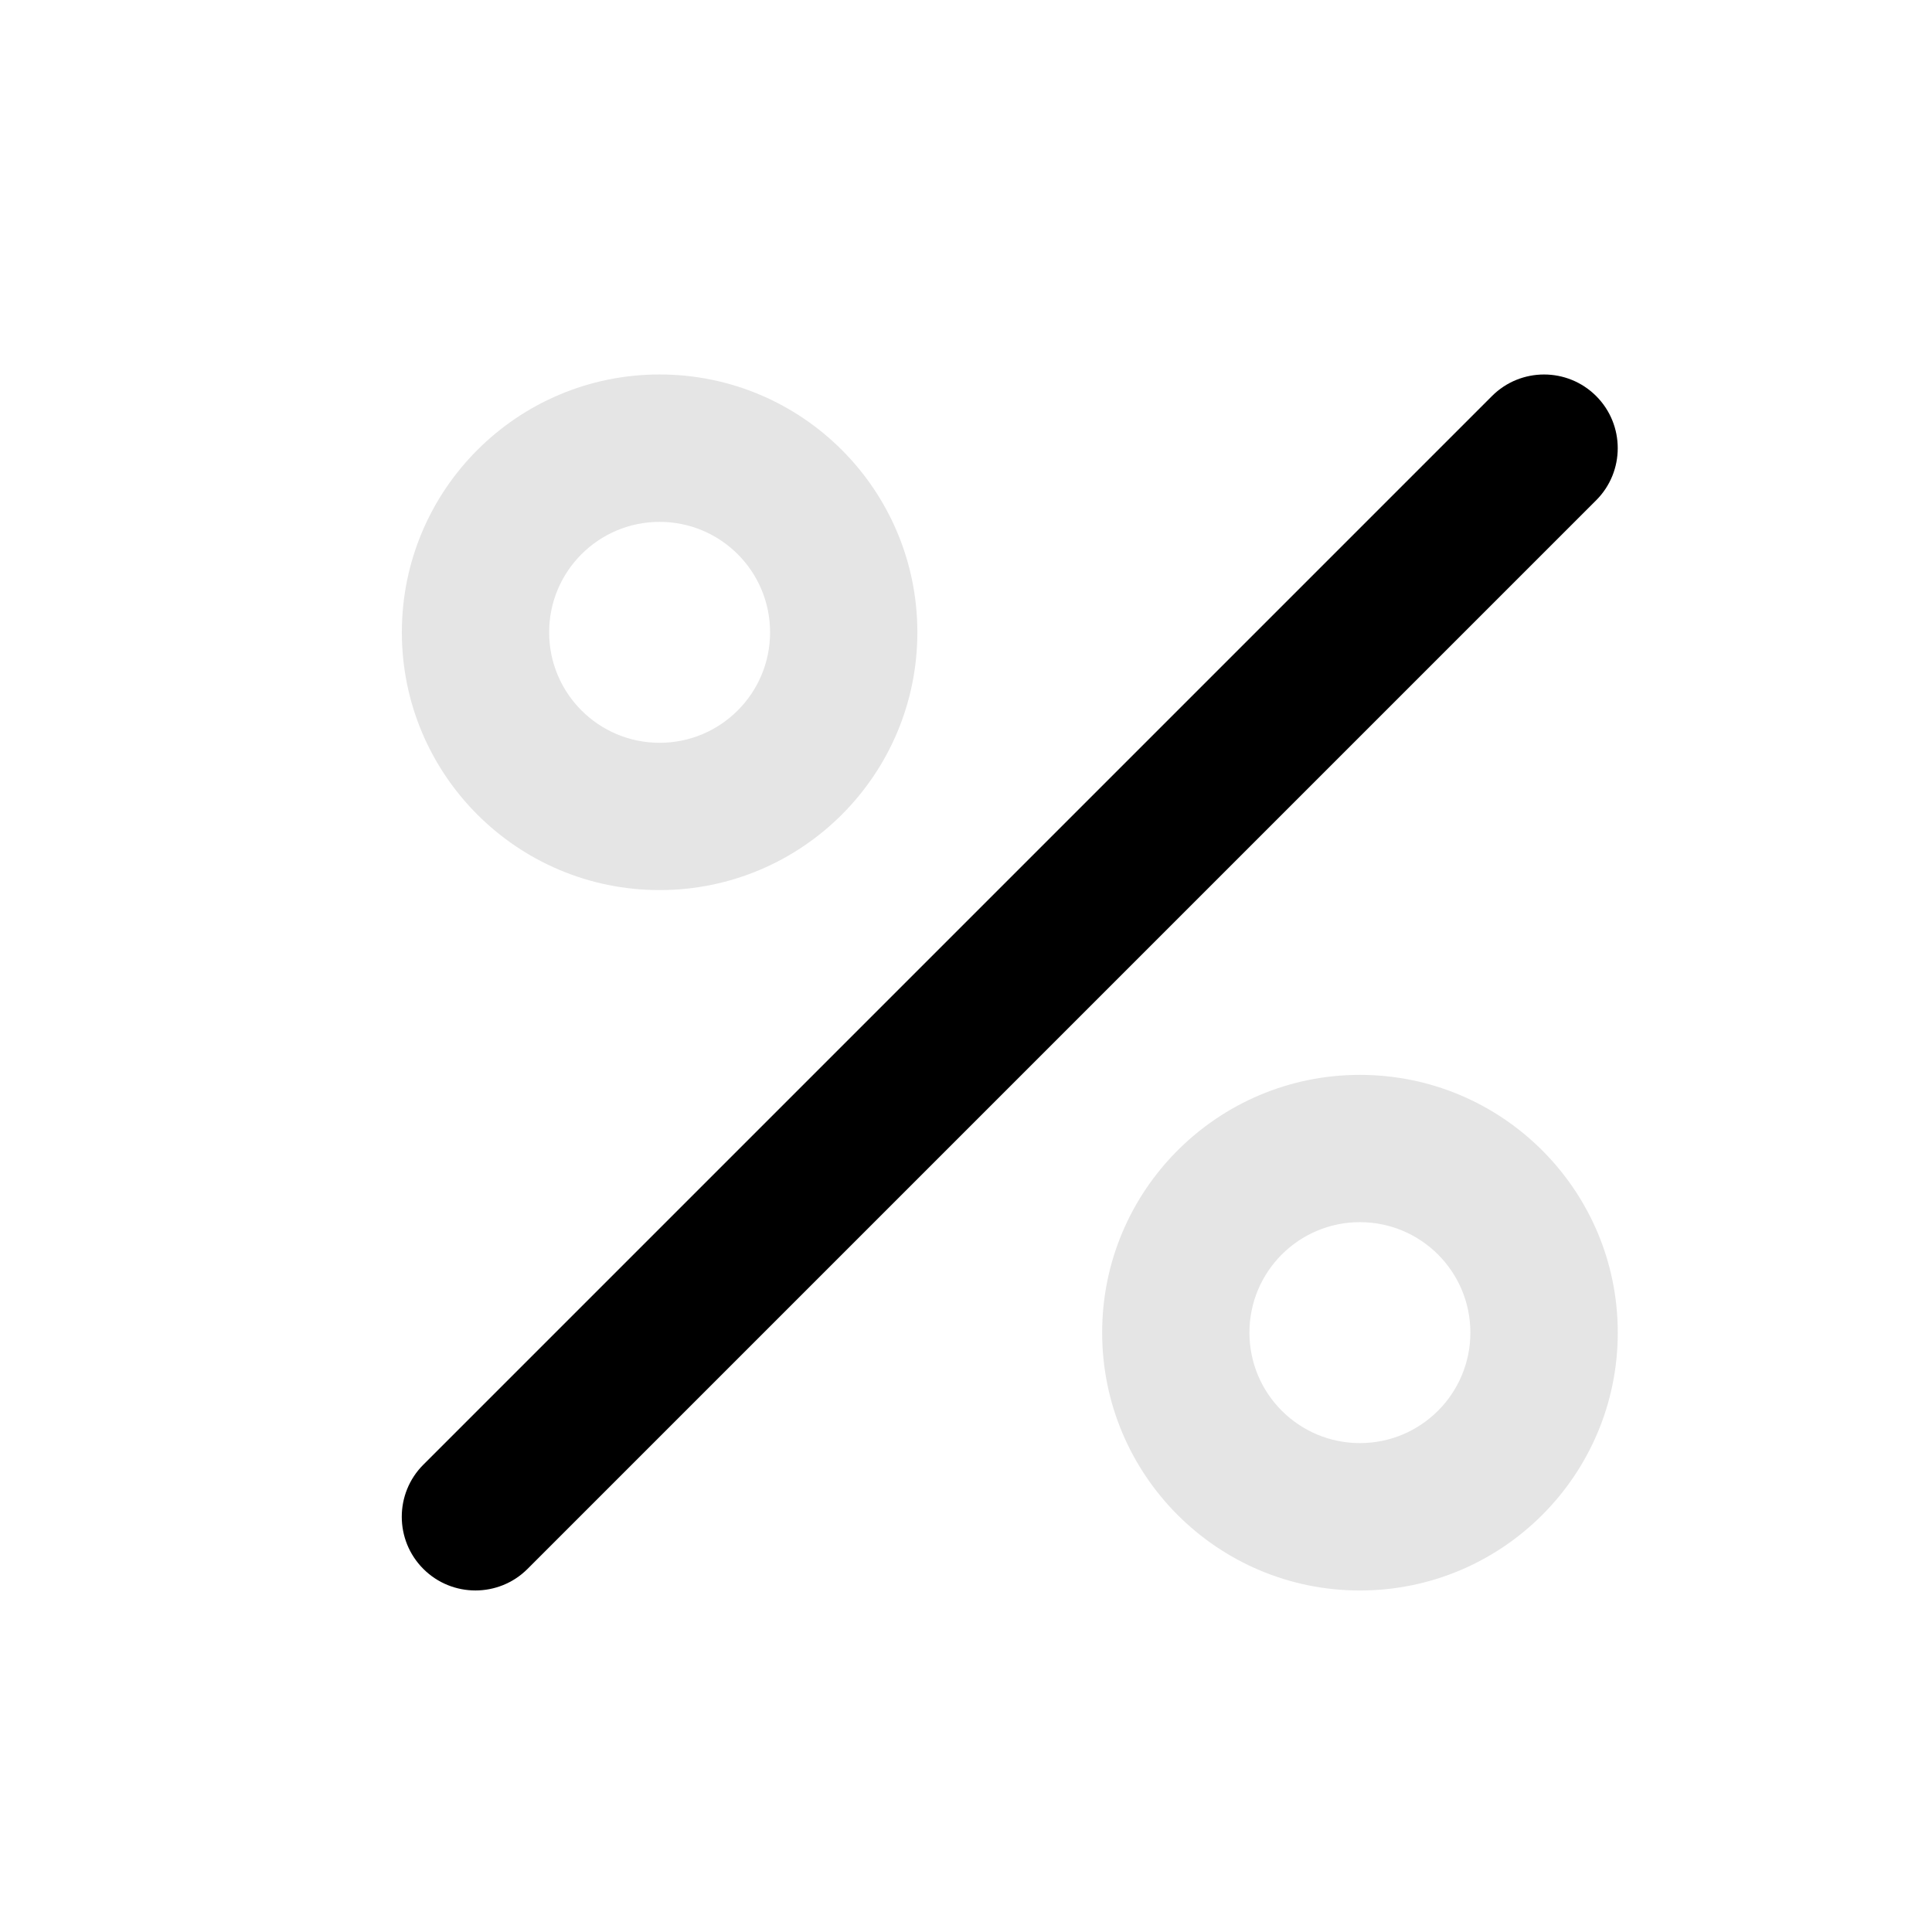
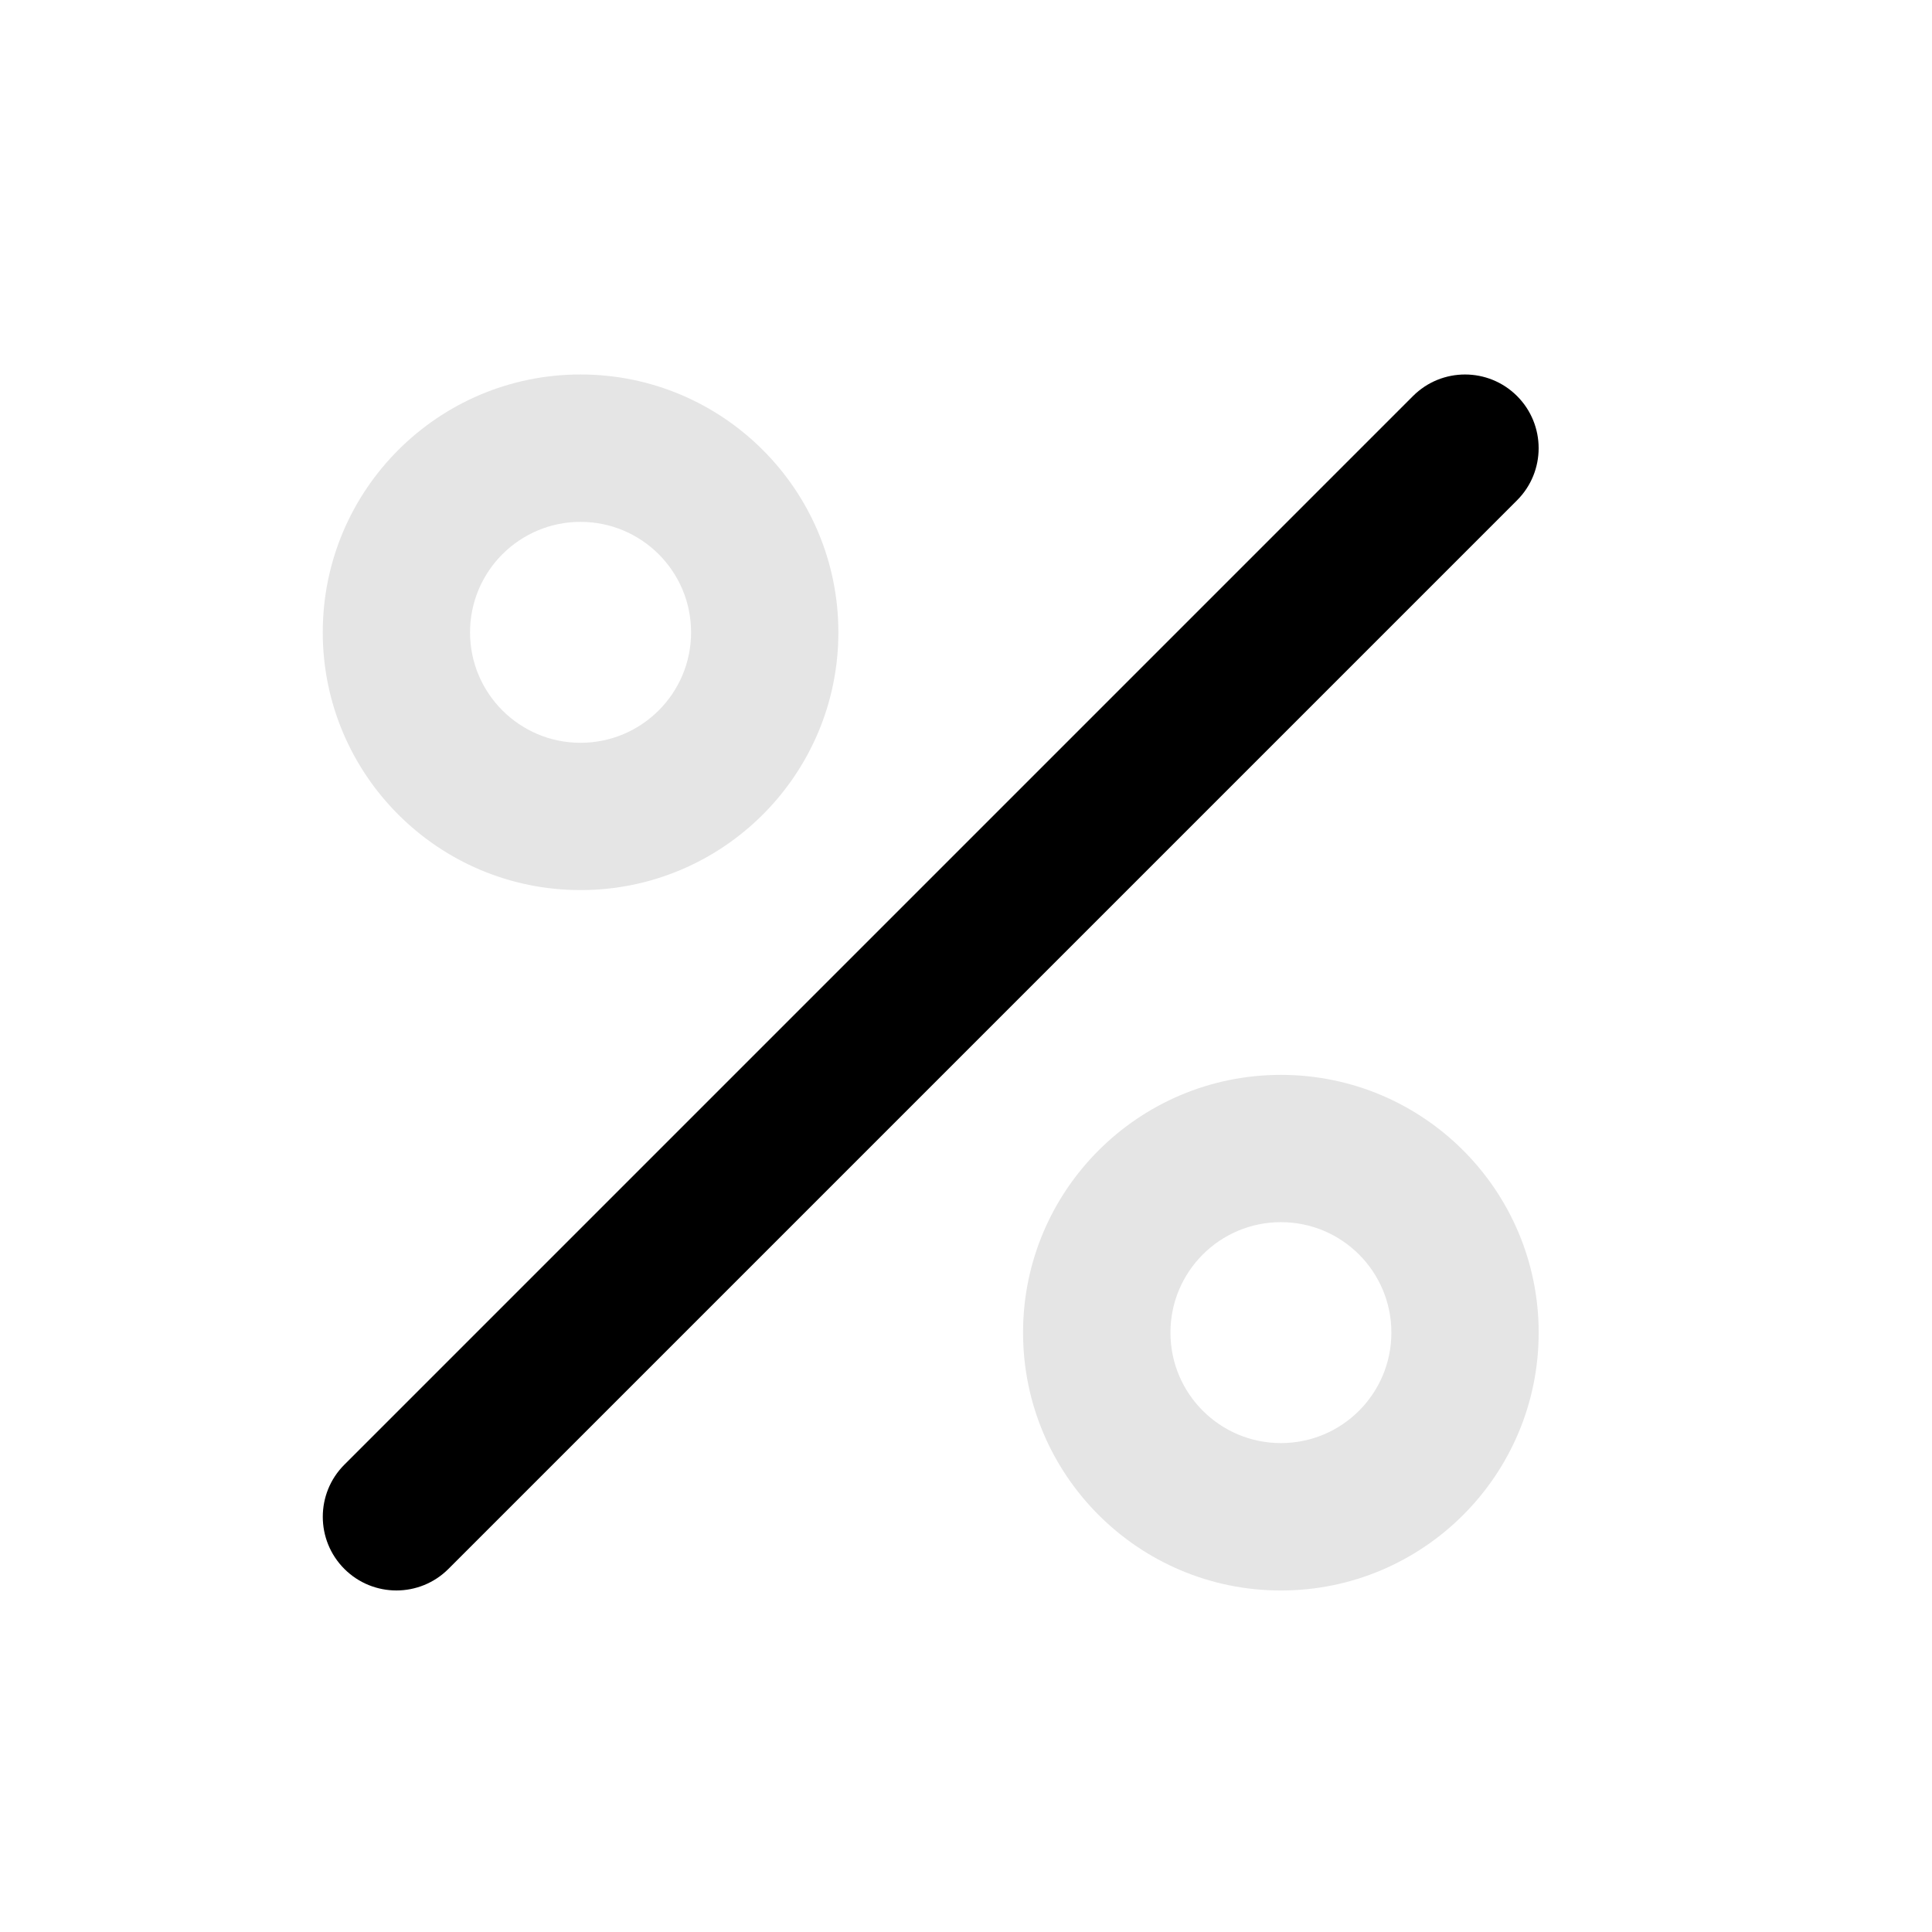
<svg xmlns="http://www.w3.org/2000/svg" width="17" height="17" viewBox="0 0 17 17" fill="none">
  <mask id="mask0_102_1156" style="mask-type:alpha" maskUnits="userSpaceOnUse" x="0" y="0" width="17" height="17">
-     <rect x="0.885" y="0.645" width="16" height="16" fill="#D9D9D9" />
+     <rect x="0.19" y="0.645" width="16" height="16" fill="#D9D9D9" />
  </mask>
  <g mask="url(#mask0_102_1156)">
-     <path fill-rule="evenodd" clip-rule="evenodd" d="M5.804 3.295C4.551 3.295 3.536 4.311 3.536 5.564C3.536 6.816 4.551 7.832 5.804 7.832C7.057 7.832 8.072 6.816 8.072 5.564C8.072 4.311 7.057 3.295 5.804 3.295ZM4.832 5.564C4.832 5.027 5.267 4.592 5.804 4.592C6.341 4.592 6.776 5.027 6.776 5.564C6.776 6.101 6.341 6.536 5.804 6.536C5.267 6.536 4.832 6.101 4.832 5.564Z" fill="#E5E5E5" />
-     <path fill-rule="evenodd" clip-rule="evenodd" d="M11.966 9.458C10.713 9.458 9.698 10.474 9.698 11.726C9.698 12.979 10.713 13.995 11.966 13.995C13.219 13.995 14.235 12.979 14.235 11.726C14.235 10.474 13.219 9.458 11.966 9.458ZM10.994 11.726C10.994 11.189 11.429 10.754 11.966 10.754C12.503 10.754 12.938 11.189 12.938 11.726C12.938 12.263 12.503 12.698 11.966 12.698C11.429 12.698 10.994 12.263 10.994 11.726Z" fill="#E5E5E5" />
-     <path fill-rule="evenodd" clip-rule="evenodd" d="M14.045 3.485C14.298 3.738 14.298 4.149 14.045 4.402L4.642 13.805C4.389 14.058 3.978 14.058 3.725 13.805C3.472 13.552 3.472 13.141 3.725 12.888L13.128 3.485C13.381 3.232 13.792 3.232 14.045 3.485Z" fill="black" />
+     <path fill-rule="evenodd" clip-rule="evenodd" d="M5.108 3.295C3.856 3.295 2.84 4.311 2.84 5.564C2.84 6.816 3.856 7.832 5.108 7.832C6.361 7.832 7.377 6.816 7.377 5.564C7.377 4.311 6.361 3.295 5.108 3.295ZM4.136 5.564C4.136 5.027 4.572 4.592 5.108 4.592C5.645 4.592 6.081 5.027 6.081 5.564C6.081 6.101 5.645 6.536 5.108 6.536C4.572 6.536 4.136 6.101 4.136 5.564Z" fill="#E5E5E5" />
+     <path fill-rule="evenodd" clip-rule="evenodd" d="M11.271 9.458C10.018 9.458 9.002 10.474 9.002 11.726C9.002 12.979 10.018 13.995 11.271 13.995C12.524 13.995 13.539 12.979 13.539 11.726C13.539 10.474 12.524 9.458 11.271 9.458ZM10.299 11.726C10.299 11.189 10.734 10.754 11.271 10.754C11.808 10.754 12.243 11.189 12.243 11.726C12.243 12.263 11.808 12.698 11.271 12.698C10.734 12.698 10.299 12.263 10.299 11.726Z" fill="#E5E5E5" />
+     <path fill-rule="evenodd" clip-rule="evenodd" d="M13.349 3.485C13.602 3.738 13.602 4.149 13.349 4.402L3.946 13.805C3.693 14.058 3.283 14.058 3.03 13.805C2.777 13.552 2.777 13.141 3.03 12.888L12.433 3.485C12.686 3.232 13.096 3.232 13.349 3.485Z" fill="black" />
  </g>
</svg>
